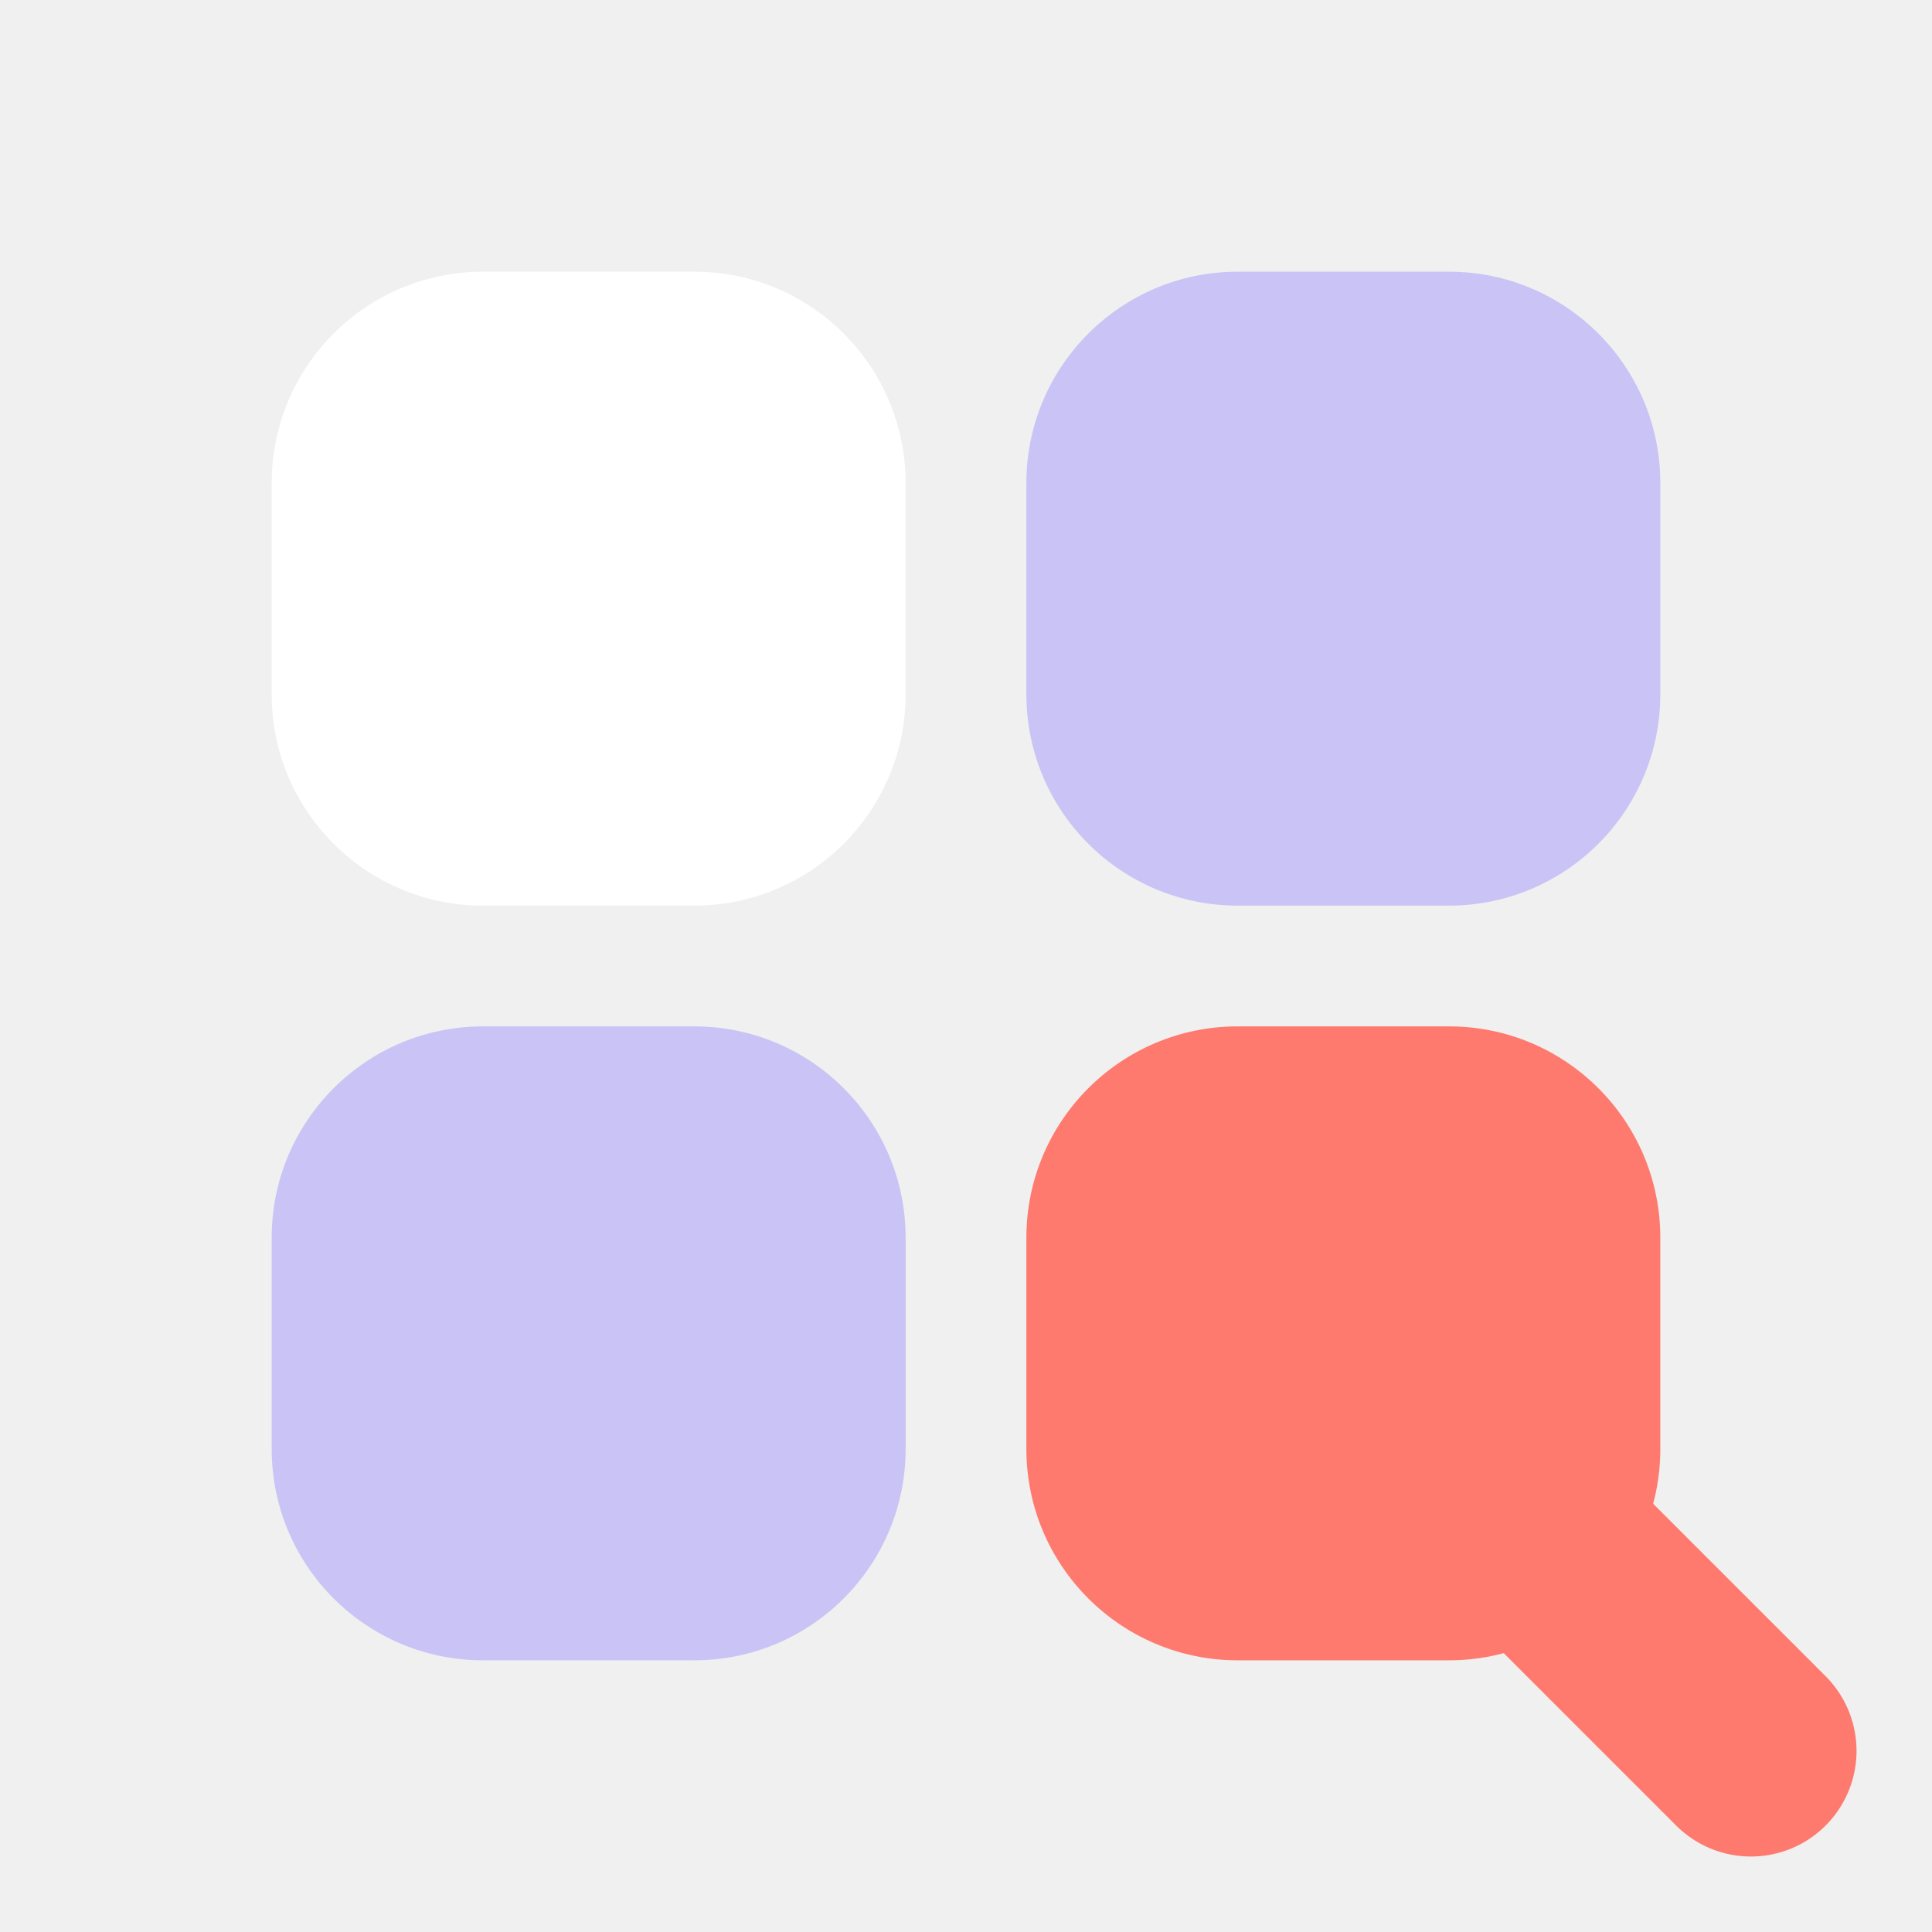
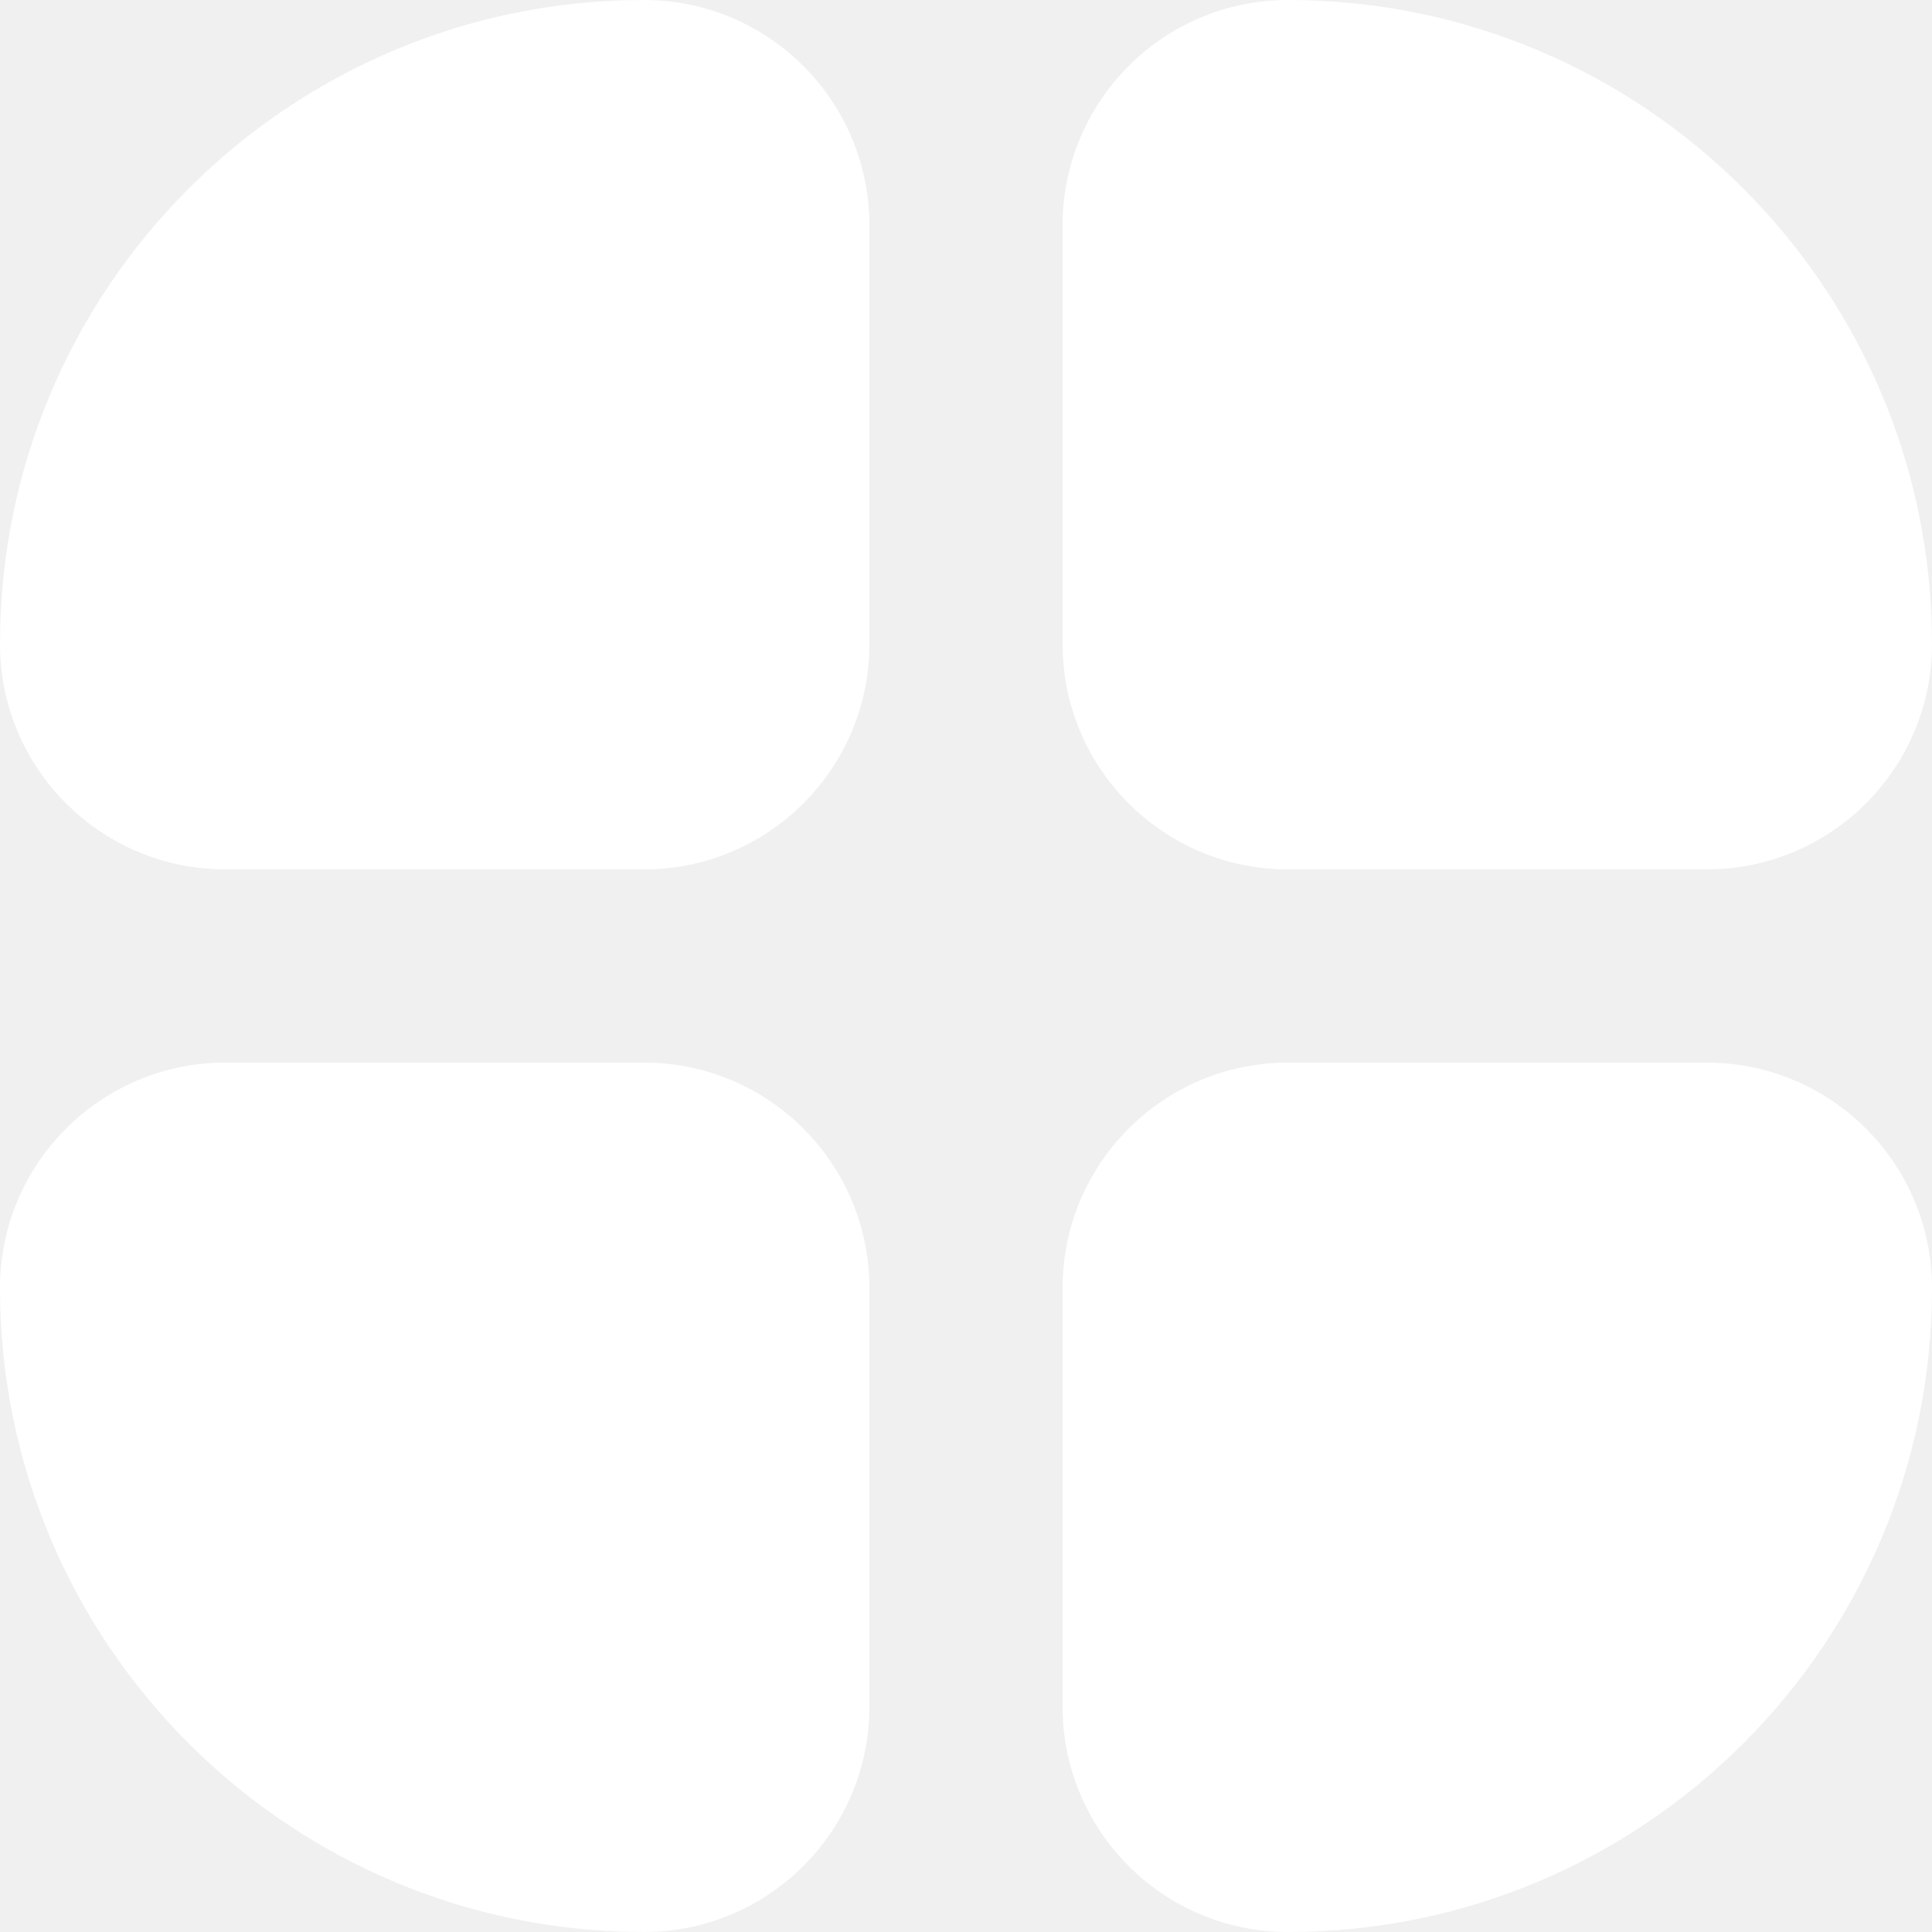
- <svg xmlns="http://www.w3.org/2000/svg" viewBox="0 0 64 64" role="img" aria-label="Quad mark">
-   <rect x="9" y="9" width="21" height="21" rx="7" fill="#FFFFFF" />
-   <rect x="34" y="9" width="21" height="21" rx="7" fill="#C9C4F5" />
-   <rect x="9" y="34" width="21" height="21" rx="7" fill="#C9C4F5" />
-   <rect x="34" y="34" width="21" height="21" rx="7" fill="#FF7A6E" />
-   <path d="M49 49l9 9" stroke="#FF7A6E" stroke-width="7" stroke-linecap="round" />
+ <svg xmlns="http://www.w3.org/2000/svg" viewBox="0 0 30 30" role="img" aria-label="Quad mark">
+   <path d="M0 10A10 10 0 0 1 10 0A3.5 3.5 0 0 1 13.5 3.5V10A3.5 3.5 0 0 1 10 13.5H3.5A3.5 3.5 0 0 1 0 10Z" fill="#FFFFFF" />
+   <path d="M0 10A10 10 0 0 1 10 0A3.5 3.5 0 0 1 13.5 3.5V10A3.5 3.5 0 0 1 10 13.5H3.5A3.5 3.5 0 0 1 0 10Z" fill="#FFFFFF" transform="translate(30 0) scale(-1 1)" />
+   <path d="M0 10A10 10 0 0 1 10 0A3.5 3.5 0 0 1 13.5 3.5V10A3.5 3.5 0 0 1 10 13.5H3.5A3.5 3.5 0 0 1 0 10Z" fill="#FFFFFF" transform="translate(0 30) scale(1 -1)" />
+   <path d="M0 10A10 10 0 0 1 10 0A3.5 3.5 0 0 1 13.5 3.5V10A3.5 3.5 0 0 1 10 13.5H3.5A3.5 3.5 0 0 1 0 10Z" fill="#FFFFFF" transform="translate(30 30) scale(-1 -1)" />
</svg>
